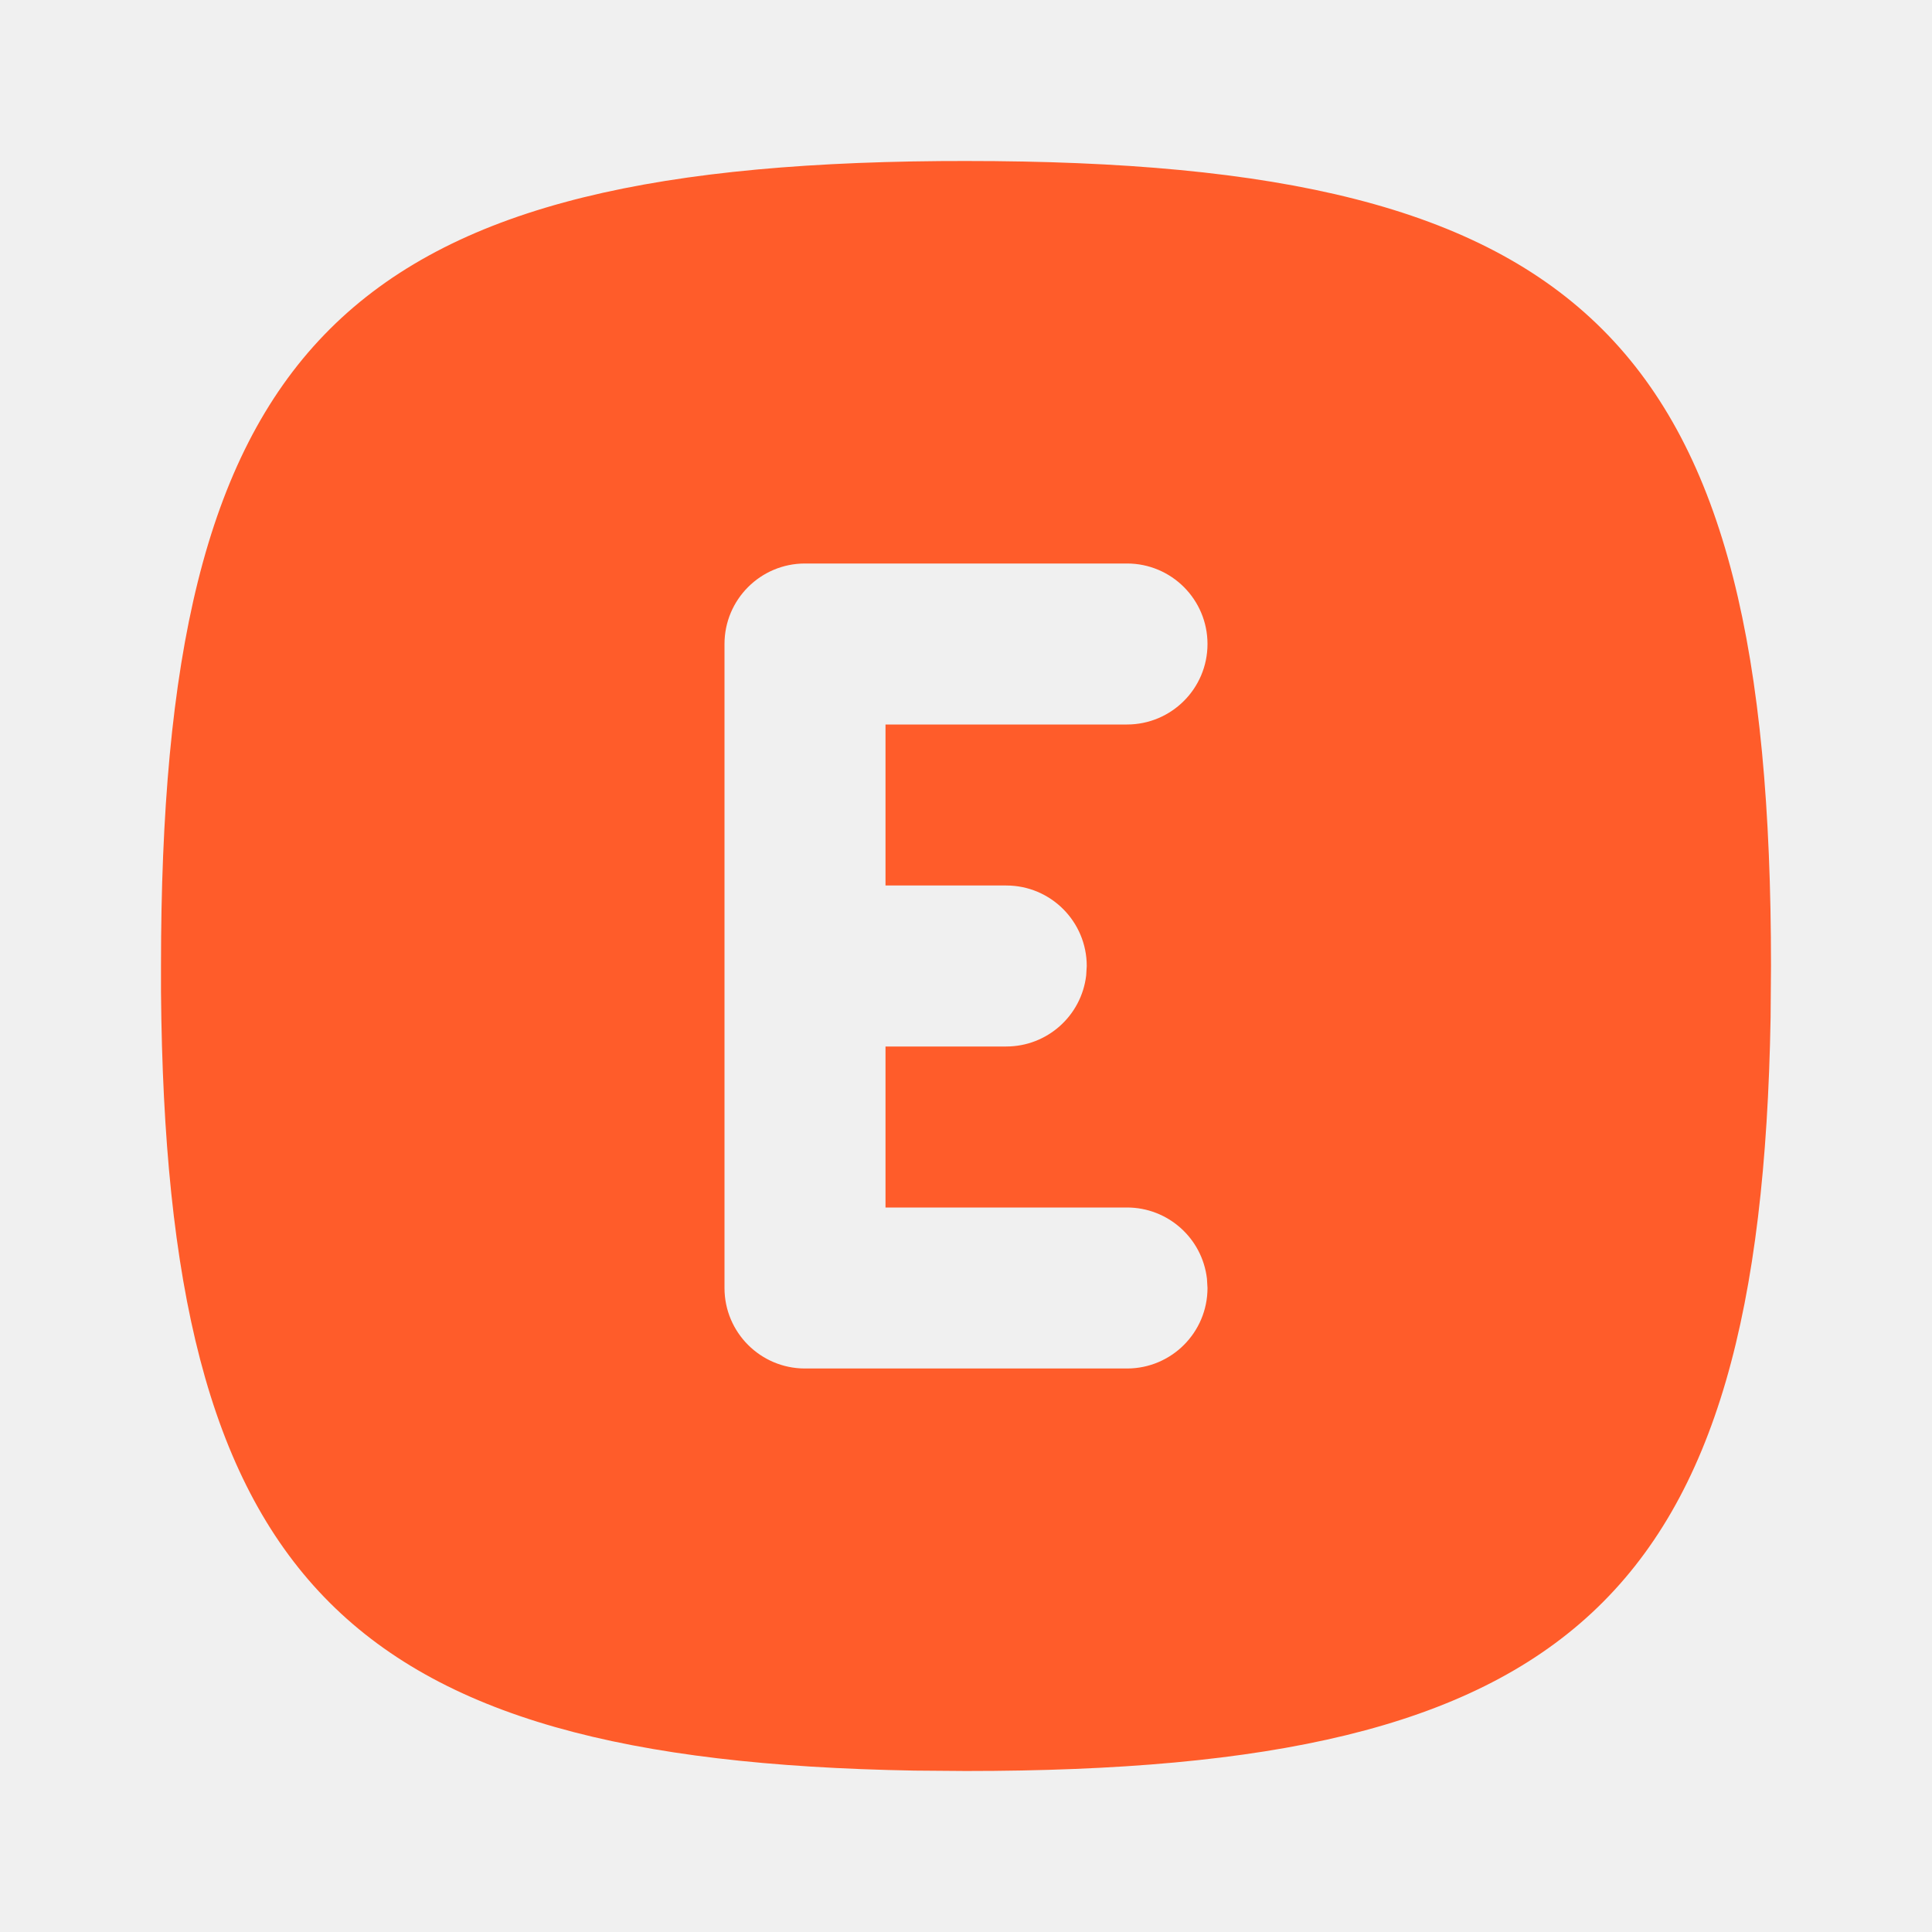
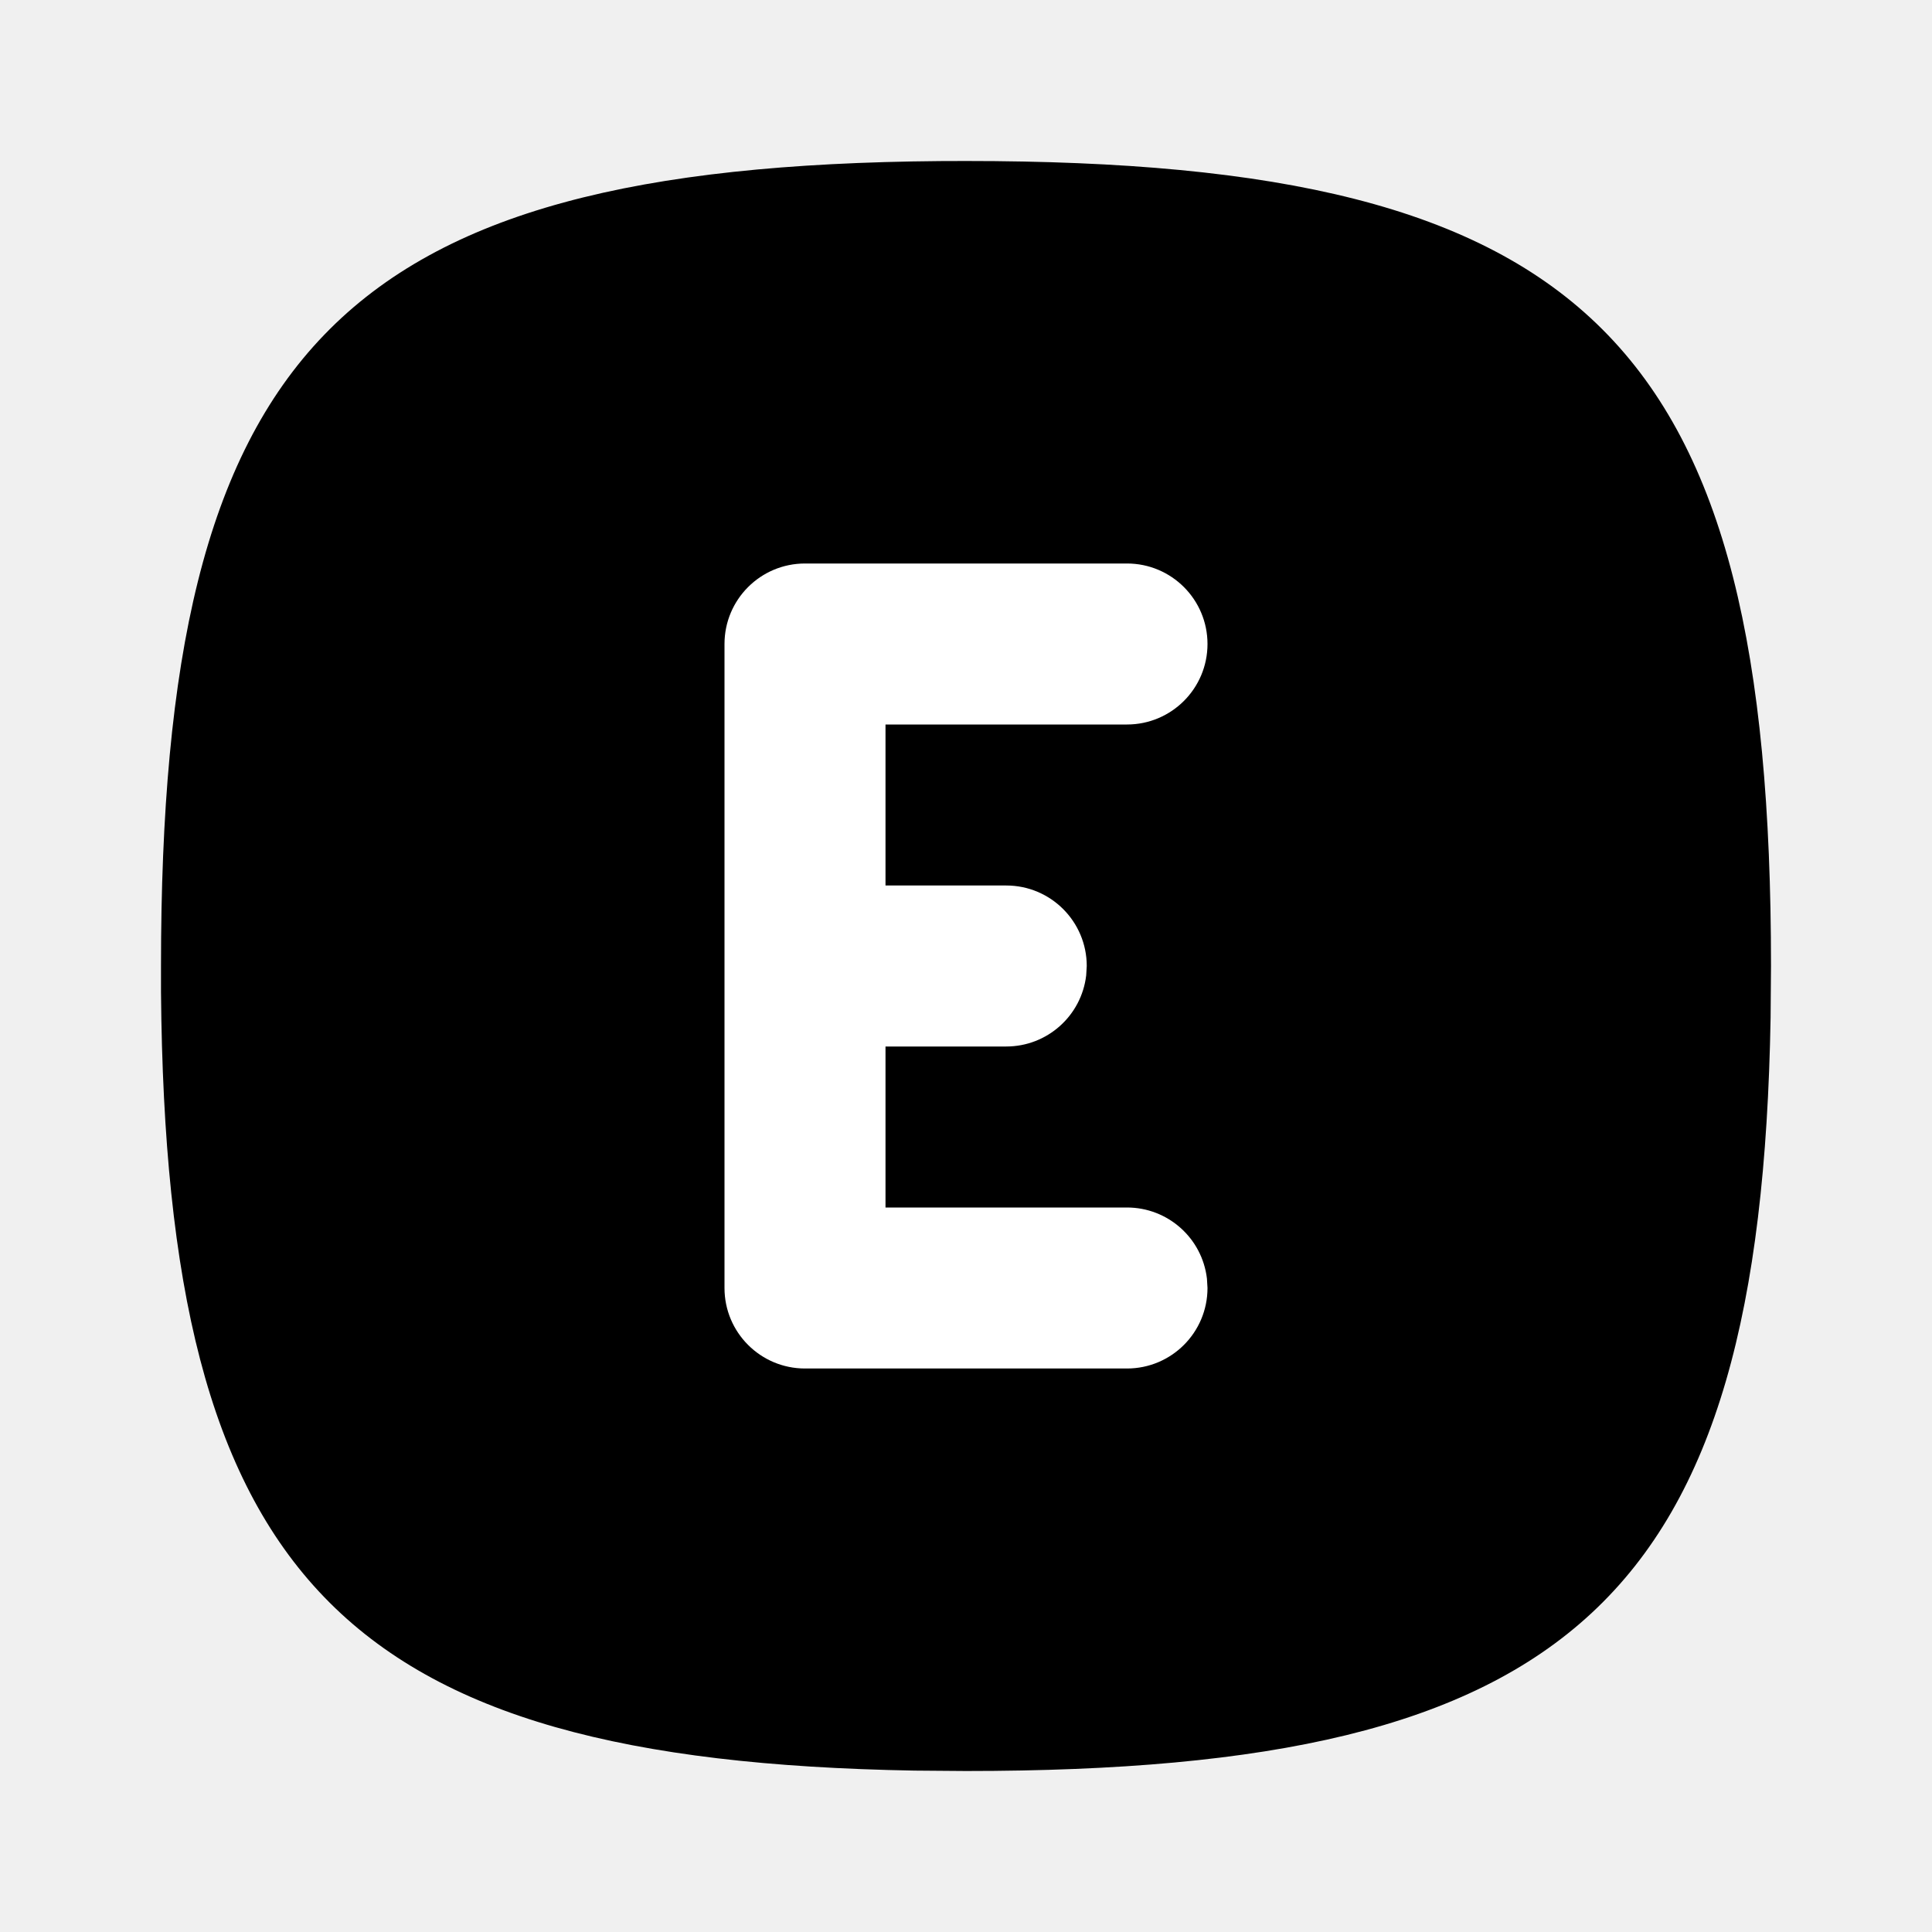
- <svg xmlns="http://www.w3.org/2000/svg" stroke="currentColor" fill="#ff5c2a" stroke-width="0" viewBox="0 0 24 24" height="200px" width="200px">
-   <path d="M11.676 2.001l.324 -.001c7.752 0 10 2.248 10 10l-.005 .642c-.126 7.235 -2.461 9.358 -9.995 9.358l-.642 -.005c-7.13 -.125 -9.295 -2.395 -9.358 -9.67v-.325c0 -7.643 2.185 -9.936 9.676 -9.999m2.324 4.999h-4a1 1 0 0 0 -1 1v8a1 1 0 0 0 1 1h4a1 1 0 0 0 1 -1l-.007 -.117a1 1 0 0 0 -.993 -.883h-3v-2h1.5a1 1 0 0 0 .993 -.883l.007 -.117a1 1 0 0 0 -1 -1h-1.5v-2h3a1 1 0 0 0 0 -2" />
+ <svg xmlns="http://www.w3.org/2000/svg" stroke="currentColor" fill="#000000" stroke-width="0" viewBox="0 0 24 24" height="200px" width="200px">
+   <path d="M11.676 2.001l.324 -.001c7.752 0 10 2.248 10 10l-.005 .642c-.126 7.235 -2.461 9.358 -9.995 9.358l-.642 -.005c-7.13 -.125 -9.295 -2.395 -9.358 -9.67v-.325c0 -7.643 2.185 -9.936 9.676 -9.999" fill="#000000" />
+   <path d="M14 7h-4a1 1 0 0 0 -1 1v8a1 1 0 0 0 1 1h4a1 1 0 0 0 1 -1l-.007 -.117a1 1 0 0 0 -.993 -.883h-3v-2h1.5a1 1 0 0 0 .993 -.883l.007 -.117a1 1 0 0 0 -1 -1h-1.5v-2h3a1 1 0 0 0 0 -2" fill="#ffffff" />
</svg>
